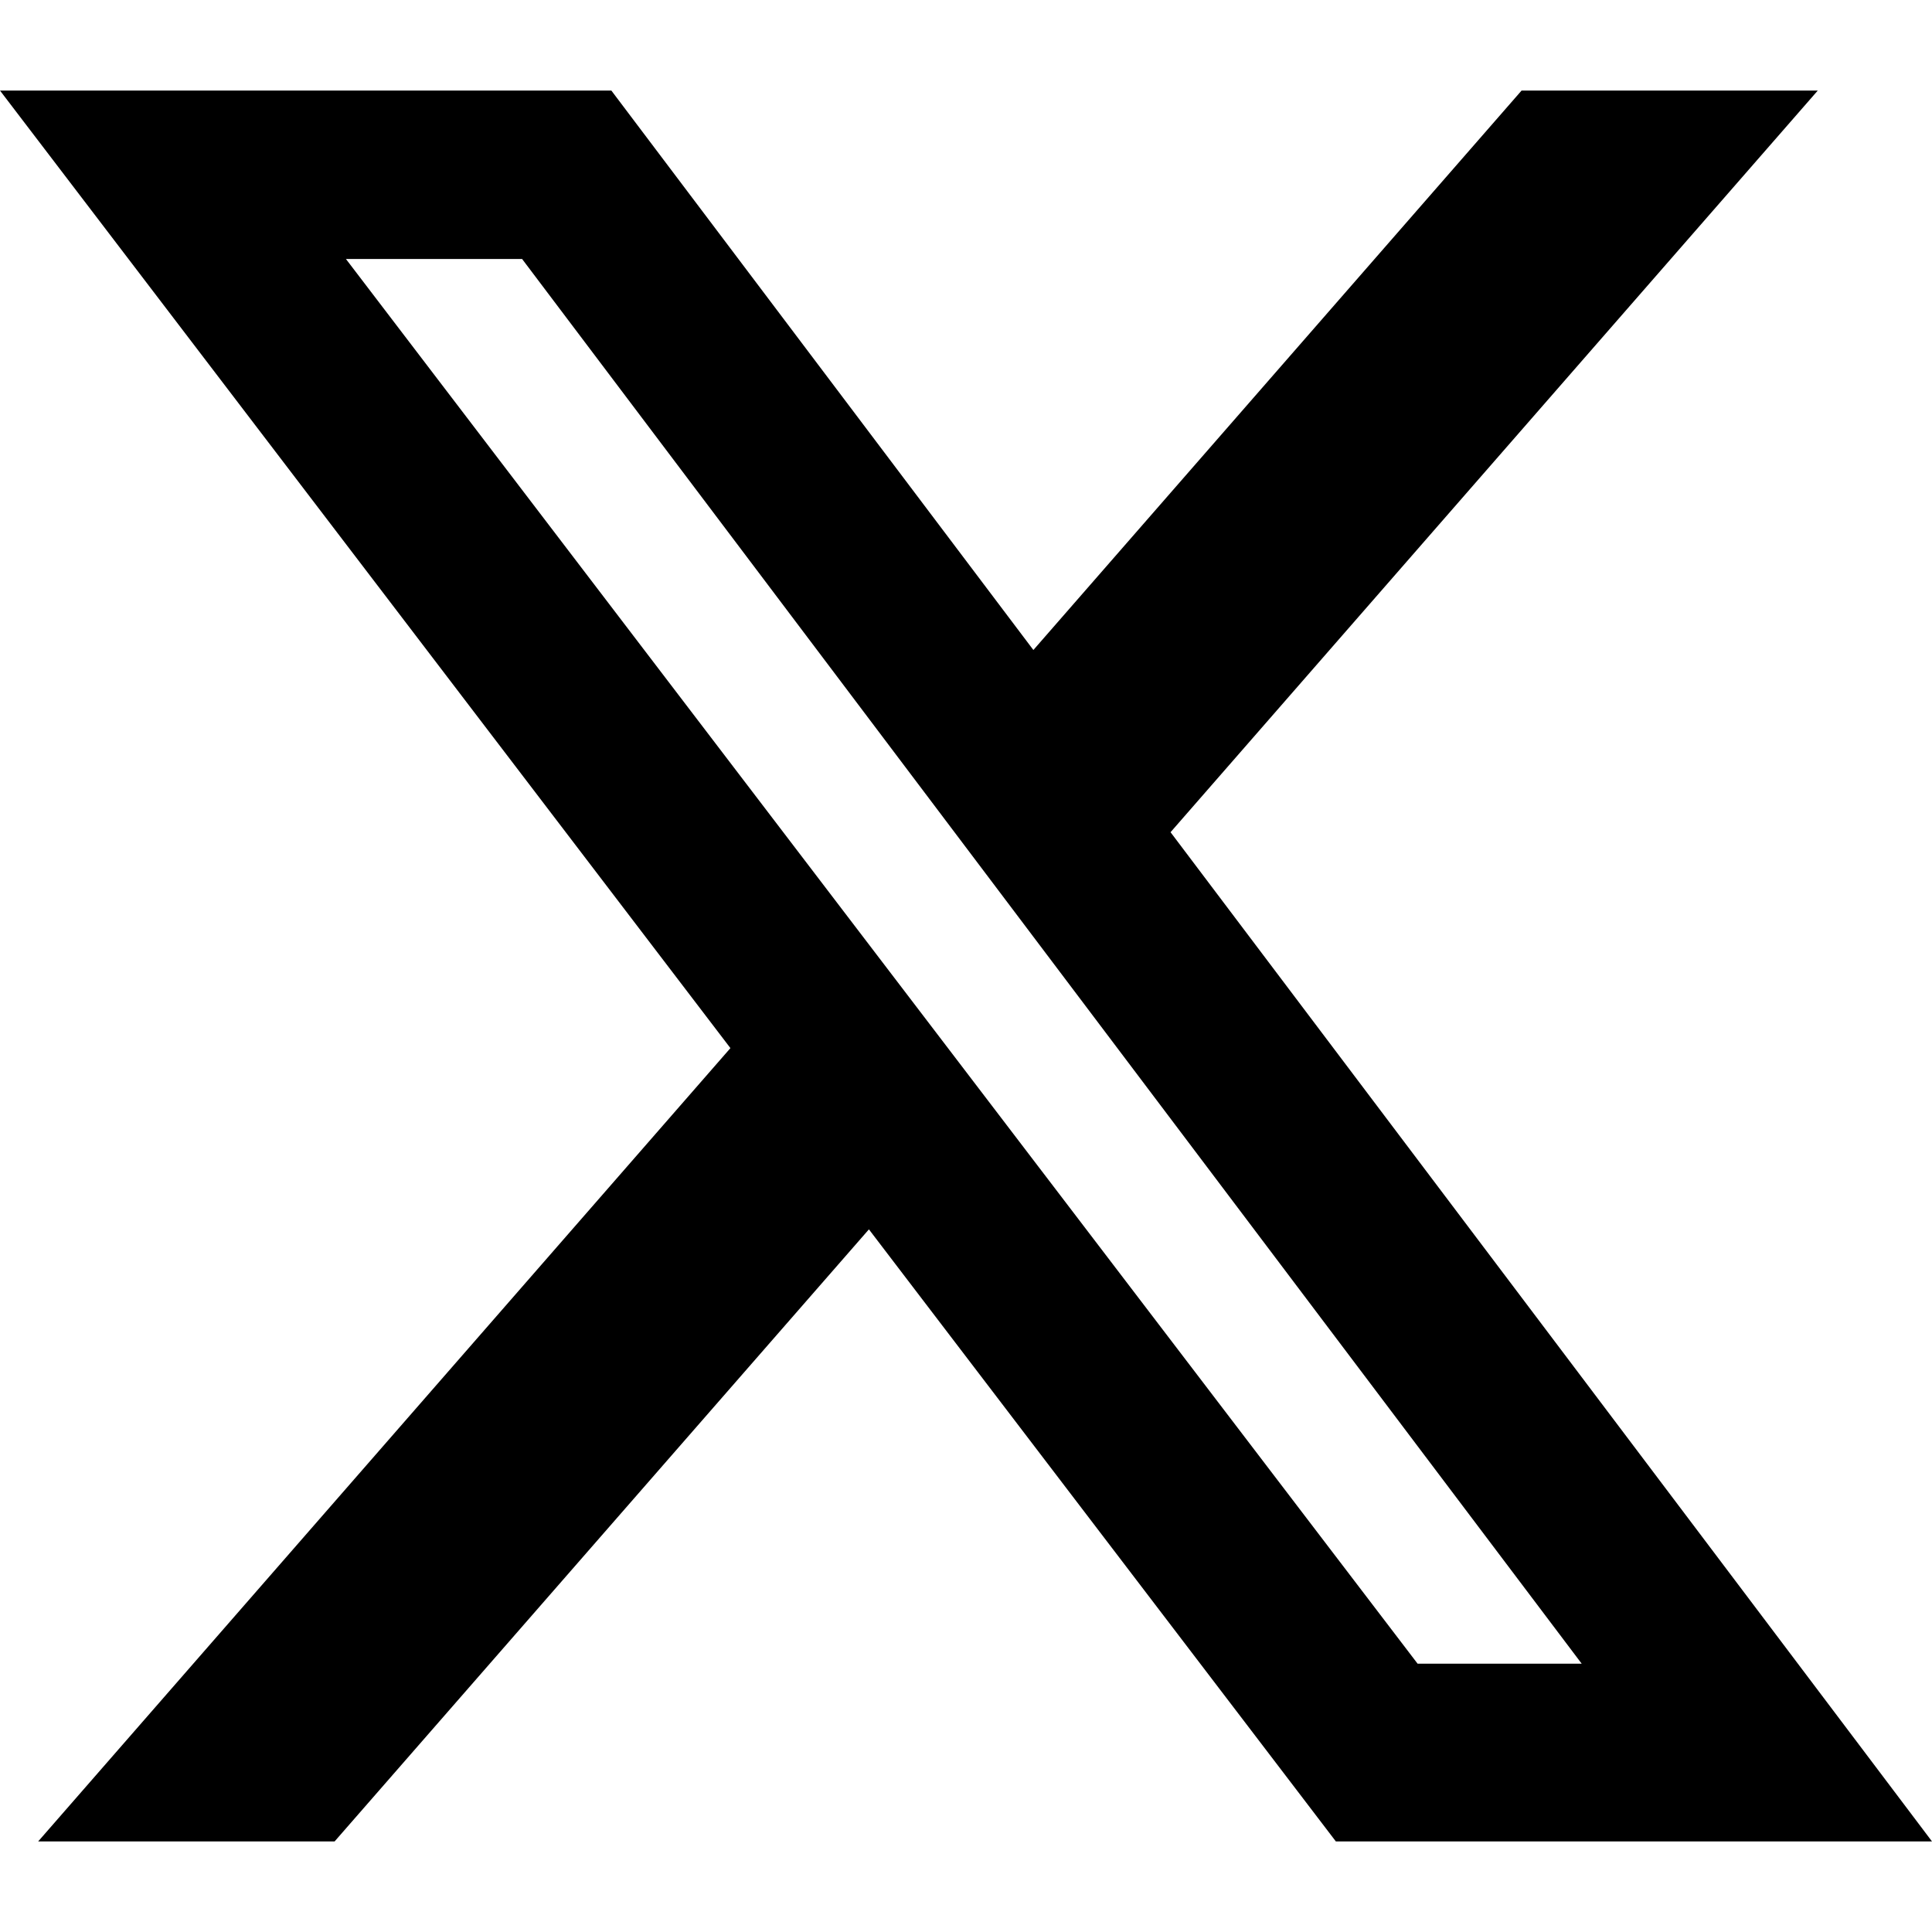
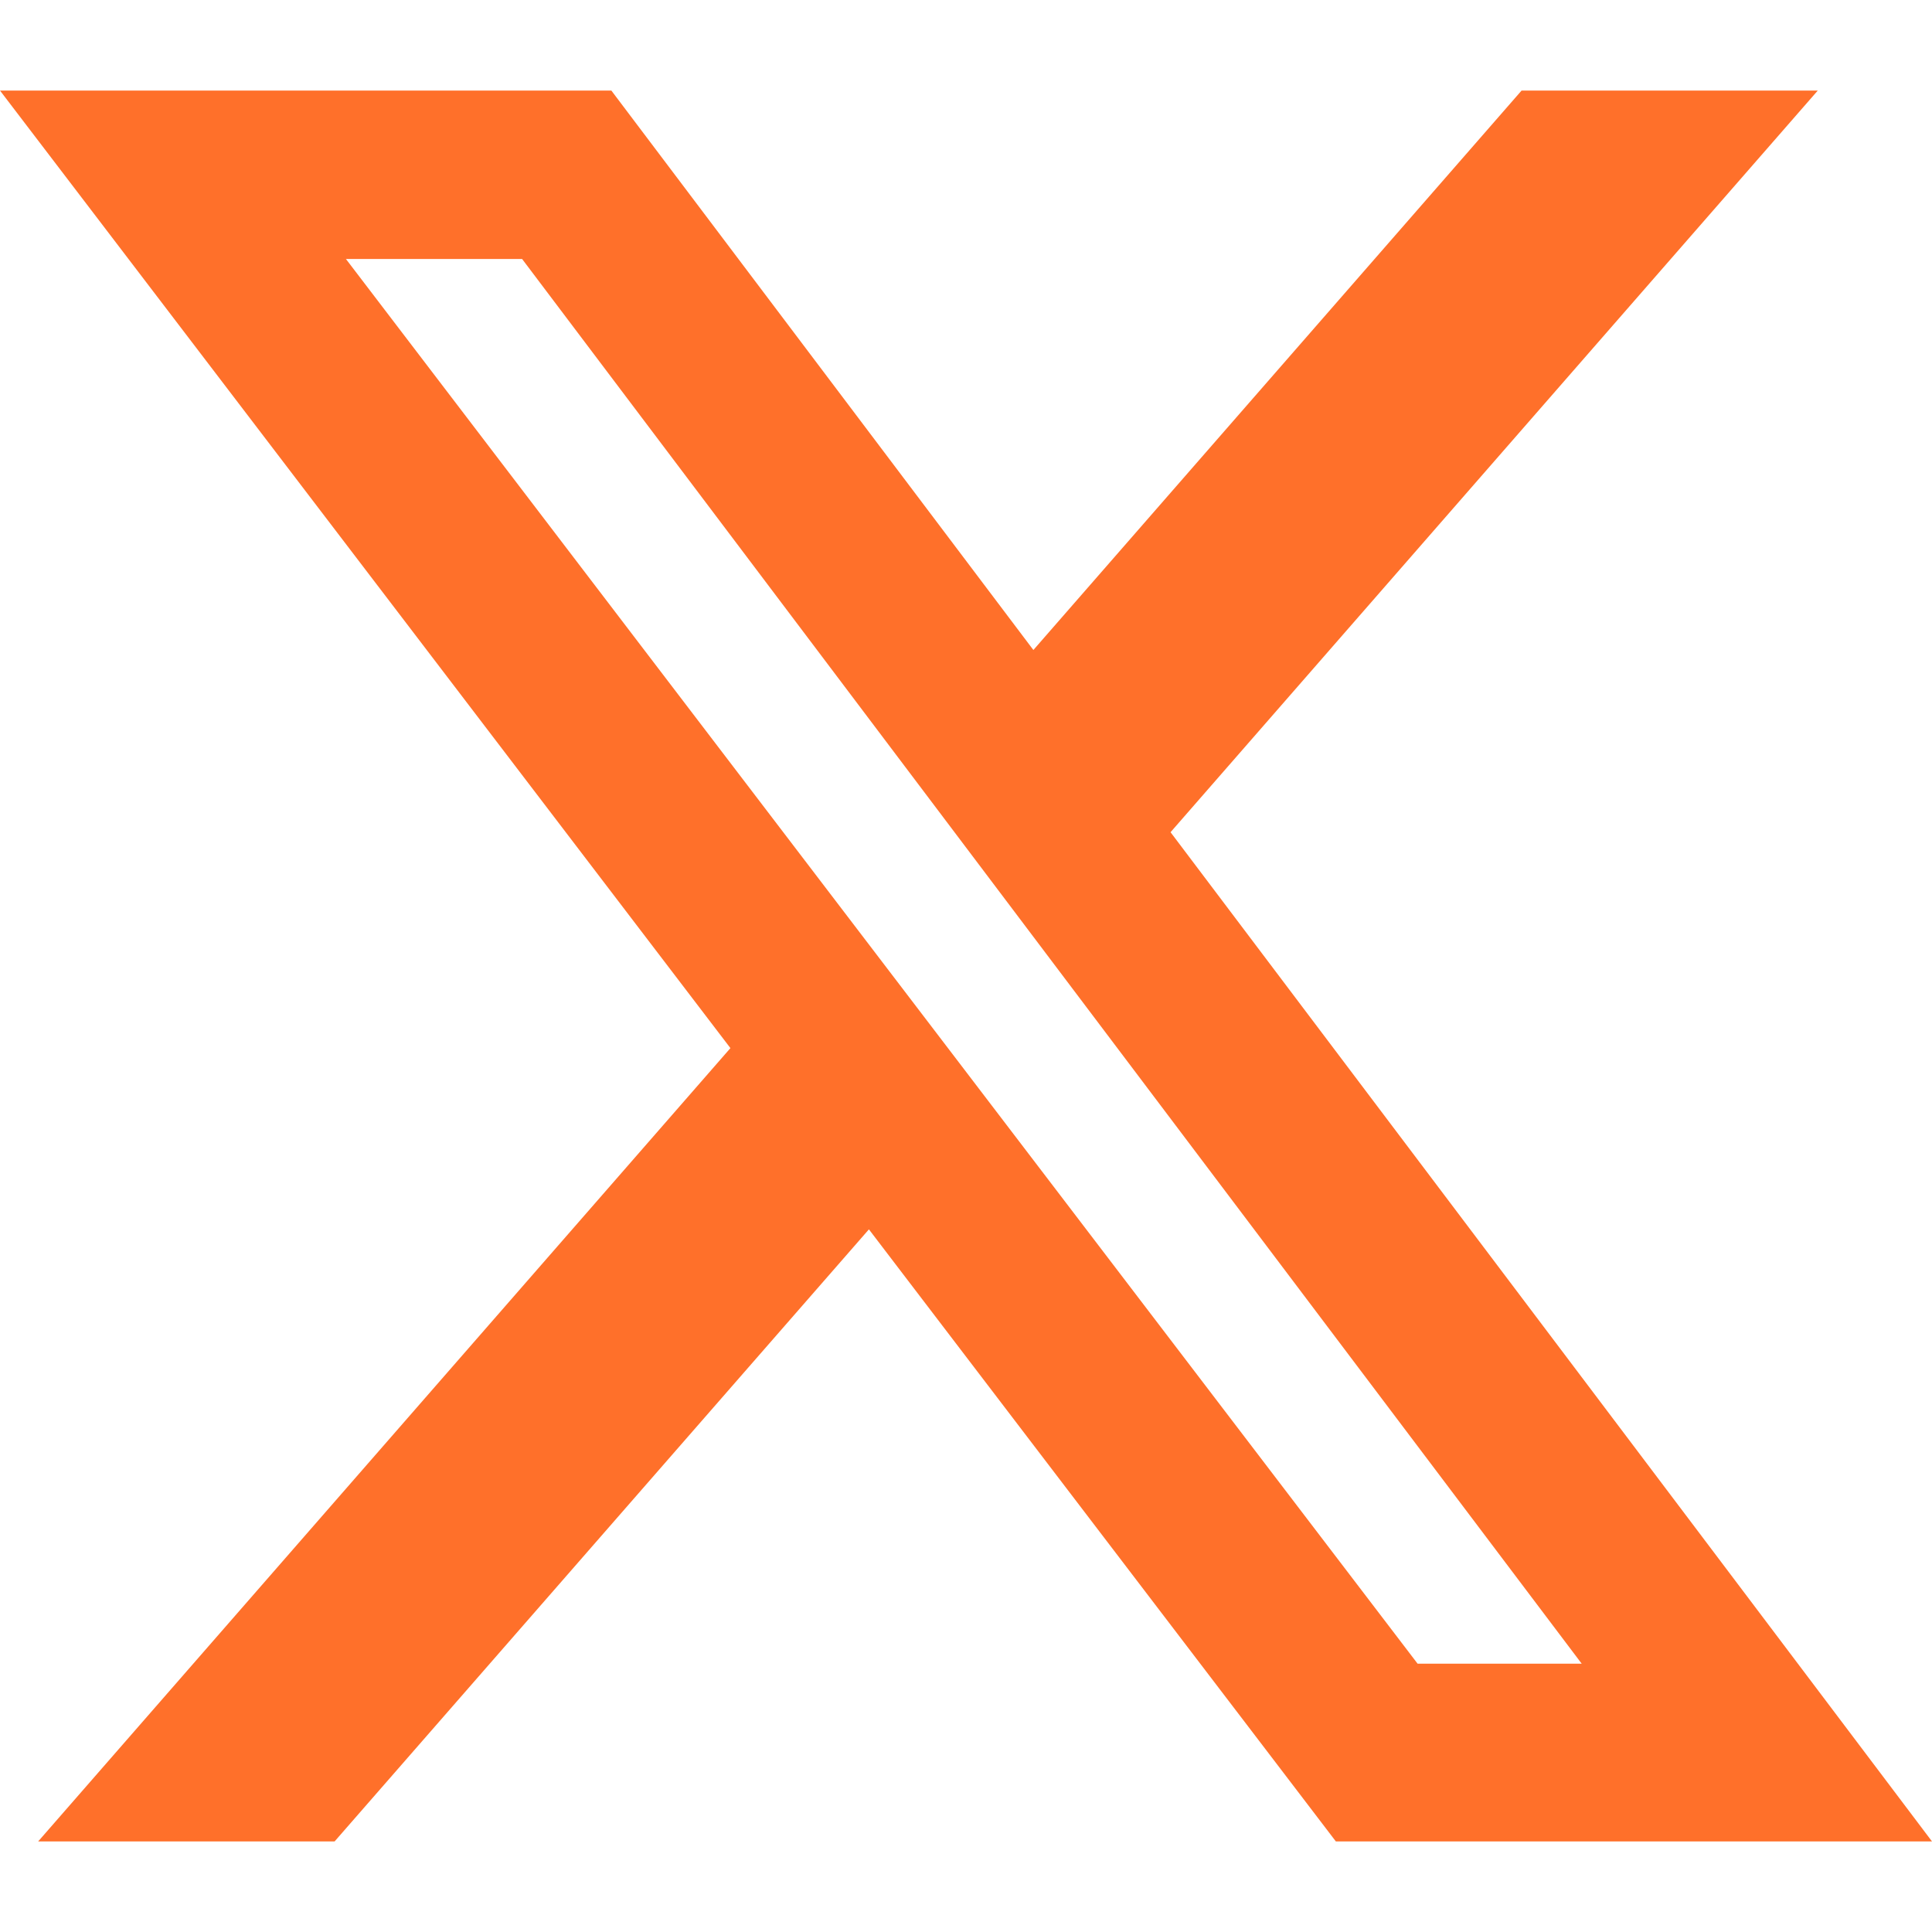
- <svg xmlns="http://www.w3.org/2000/svg" width="16" height="16" viewBox="0 0 16 16" fill="#ff702a">
-   <path d="M12.601 0.75H15.054L9.694 6.892L16 15.25H11.063L7.196 10.181L2.771 15.25H0.316L6.049 8.68L0 0.75H5.063L8.558 5.383L12.601 0.75ZM11.74 13.778H13.099L4.324 2.145H2.865L11.74 13.778Z" fill="black" />
+ <svg xmlns="http://www.w3.org/2000/svg" width="16" height="16" viewBox="0 0 16 16" fill="none">
+   <path d="M12.601 0.75H15.054L9.694 6.892L16 15.25H11.063L7.196 10.181L2.771 15.25H0.316L6.049 8.68L0 0.75H5.063L8.558 5.383L12.601 0.75ZM11.74 13.778H13.099L4.324 2.145H2.865L11.74 13.778Z" fill="#FF702A" />
</svg>
